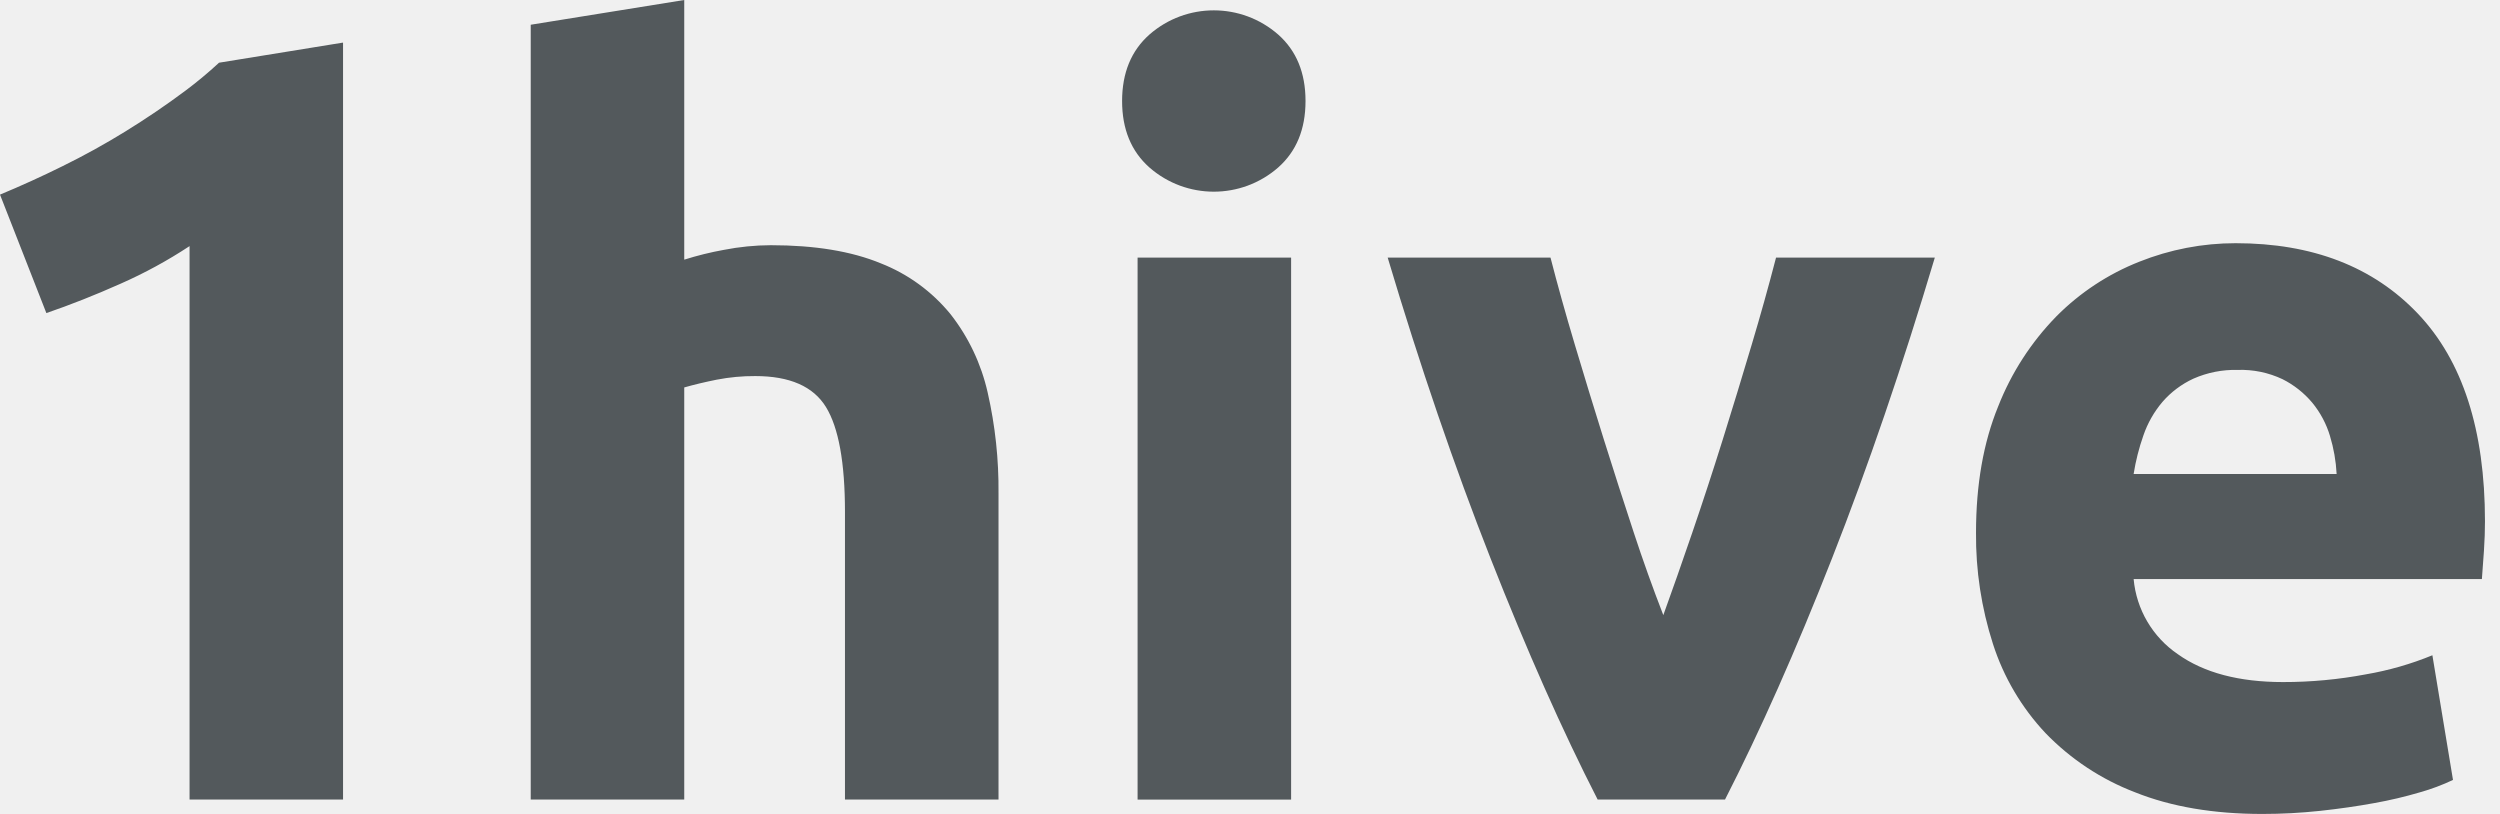
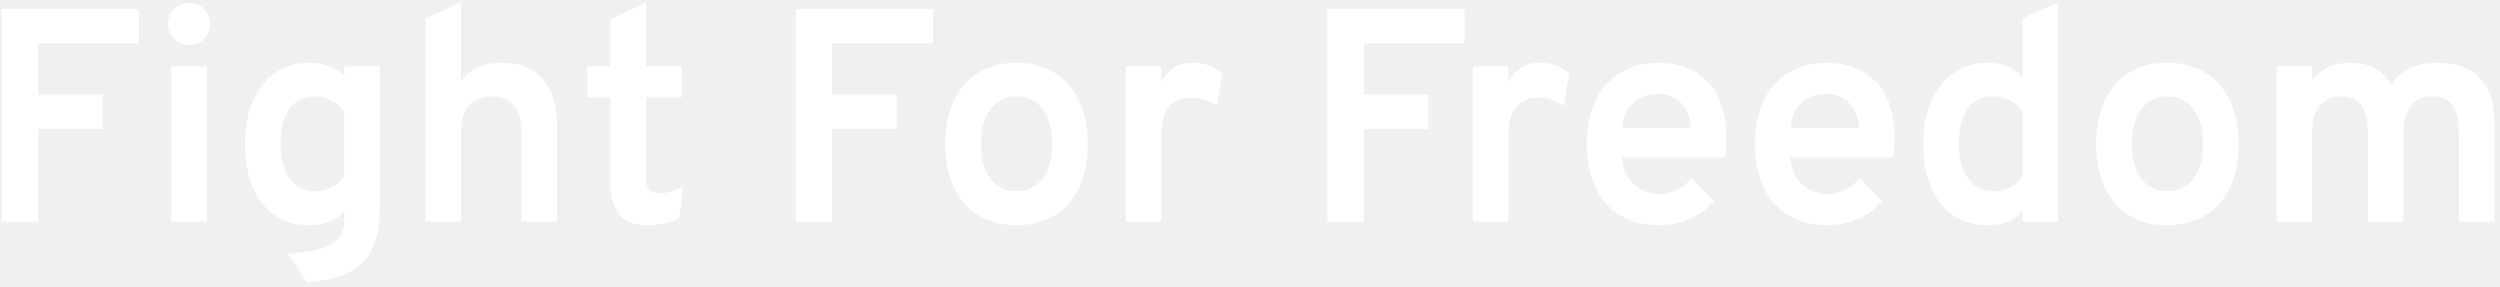
- <svg xmlns="http://www.w3.org/2000/svg" width="86" height="28" fill="none">
-   <path d="M18.257 27.504V.851L23.538 0v8.932c.448-.141.903-.254 1.365-.337a8.558 8.558 0 011.613-.16c1.512 0 2.77.207 3.774.62a5.863 5.863 0 012.41 1.755 6.787 6.787 0 011.276 2.694c.26 1.14.384 2.305.373 3.473v10.527h-5.282v-9.889c0-1.7-.218-2.906-.655-3.615-.437-.709-1.247-1.063-2.428-1.063a6.776 6.776 0 00-1.33.124c-.413.083-.785.172-1.116.267v14.176h-5.28zM44.91 3.474c0 .97-.313 1.732-.94 2.287a3.362 3.362 0 01-4.43 0c-.626-.555-.94-1.317-.94-2.287.001-.969.314-1.73.94-2.285a3.362 3.362 0 014.43 0c.627.555.94 1.317.94 2.285zm-.496 24.032h-5.281V8.862h5.281v18.644zm10.545-.002c-1.21-2.363-2.437-5.127-3.683-8.294-1.245-3.166-2.425-6.616-3.54-10.349h5.601c.237.921.516 1.92.837 2.995a238.765 238.765 0 002.029 6.468 57.62 57.62 0 001.015 2.836c.308-.85.64-1.796.996-2.836.356-1.04.706-2.109 1.05-3.207.343-1.099.675-2.186.995-3.261a84.59 84.59 0 00.837-2.995h5.462c-1.115 3.734-2.294 7.183-3.538 10.35-1.243 3.165-2.47 5.93-3.679 8.293h-4.383zm13.016-9.179c0-1.653.254-3.1.761-4.342a9.3 9.3 0 012.003-3.1 8.32 8.32 0 012.853-1.88 8.929 8.929 0 013.314-.637c2.646 0 4.737.81 6.273 2.428 1.536 1.618 2.304 3.999 2.304 7.14 0 .308-.011.644-.035 1.01-.024.365-.047.69-.071.975h-11.98a3.507 3.507 0 001.523 2.587c.898.638 2.103.957 3.615.957.958.001 1.913-.088 2.854-.266.783-.134 1.55-.354 2.285-.656l.709 4.289a7.287 7.287 0 01-1.135.425c-.518.153-1.044.277-1.577.372-.579.106-1.2.195-1.86.267-.66.07-1.322.106-1.985.106-1.678 0-3.137-.248-4.377-.744a8.518 8.518 0 01-3.084-2.038 8.083 8.083 0 01-1.807-3.066 12.144 12.144 0 01-.583-3.827zm12.405-2.02a5.482 5.482 0 00-.23-1.312 3.281 3.281 0 00-.603-1.134 3.218 3.218 0 00-1.028-.815 3.348 3.348 0 00-1.543-.319 3.55 3.55 0 00-1.523.301c-.407.188-.77.46-1.063.798-.289.34-.511.73-.656 1.152a7.531 7.531 0 00-.337 1.329h6.983zM7.536 2.156a14.39 14.39 0 01-1.174.976c-.65.485-1.33.946-2.038 1.383a25.7 25.7 0 01-2.18 1.205A36.15 36.15 0 010 6.695l1.595 4.075c.827-.284 1.678-.62 2.552-1.01a16.14 16.14 0 002.374-1.294v19.038h5.28V1.467h-.013l-4.252.69z" fill="#2C3437" fill-opacity=".8" />
+ <svg xmlns="http://www.w3.org/2000/svg" width="428" height="49" viewBox="0 0 428 49" fill="none">
+   <path d="M0.287 37.934H6.527V22.074H17.551V16.198H6.527V7.41H23.791V1.534H0.287V37.934ZM32.391 7.722C34.419 7.722 35.979 6.11 35.979 4.082C35.979 2.106 34.419 0.494 32.391 0.494C30.363 0.494 28.751 2.106 28.751 4.082C28.751 6.11 30.363 7.722 32.391 7.722ZM29.323 37.934H35.407V11.362H29.323V37.934ZM52.492 48.334C61.644 47.658 65.023 44.07 65.023 35.282V11.362H58.939V12.974C57.691 11.726 55.715 10.738 52.959 10.738C46.459 10.738 41.935 15.938 41.935 24.622C41.935 33.878 46.667 38.558 52.907 38.558C55.299 38.558 57.379 37.882 58.939 36.166V37.674C58.939 41.262 56.755 42.926 49.267 43.446L52.492 48.334ZM53.947 32.734C50.151 32.734 48.019 29.51 48.019 24.622C48.019 19.37 50.151 16.51 53.947 16.51C56.287 16.51 58.004 17.758 58.939 19.11V30.134C57.847 31.798 56.131 32.734 53.947 32.734ZM72.841 37.934H78.925V22.49C78.925 18.122 81.213 16.51 84.333 16.51C87.349 16.51 89.273 18.278 89.273 22.594V37.934H95.357V21.606C95.357 13.494 90.989 10.738 85.945 10.738C82.929 10.738 80.641 11.778 78.925 13.858V0.39L72.841 3.198V37.934ZM110.703 38.558C112.887 38.558 114.759 38.142 116.267 37.362L116.995 31.902C115.591 32.682 114.187 33.098 112.835 33.098C111.223 33.098 110.599 32.058 110.599 30.55V16.666H116.735V11.362H110.599V0.39L104.515 3.302V11.362H100.563V16.666H104.515V31.746C104.515 35.958 106.335 38.558 110.703 38.558ZM136.228 37.934H142.468V22.074H153.492V16.198H142.468V7.41H159.732V1.534H136.228V37.934ZM173.998 38.558C181.486 38.558 186.218 33.41 186.218 24.674C186.218 15.99 181.486 10.738 173.998 10.738C166.562 10.738 161.83 15.99 161.83 24.674C161.83 33.41 166.562 38.558 173.998 38.558ZM173.998 32.734C170.306 32.734 167.914 29.718 167.914 24.674C167.914 19.63 170.306 16.51 173.998 16.51C177.794 16.51 180.134 19.63 180.134 24.674C180.134 29.718 177.794 32.734 173.998 32.734ZM192.735 37.934H198.819V23.062C198.819 18.018 201.471 16.718 203.811 16.718C205.839 16.718 207.243 17.342 208.335 18.122L209.219 12.558C207.867 11.414 206.255 10.738 204.279 10.738C201.627 10.738 199.859 11.934 198.819 14.118V11.362H192.735V37.934ZM227.228 37.934H233.468V22.074H244.492V16.198H233.468V7.41H250.732V1.534H227.228V37.934ZM252.15 37.934H258.234V23.062C258.234 18.018 260.886 16.718 263.226 16.718C265.254 16.718 266.658 17.342 267.75 18.122L268.634 12.558C267.282 11.414 265.67 10.738 263.694 10.738C261.042 10.738 259.274 11.934 258.234 14.118V11.362H252.15V37.934ZM283.942 38.558C288.206 38.558 291.326 36.894 293.406 34.398L289.558 30.446C288.154 32.318 286.282 33.202 283.942 33.202C280.77 33.202 277.91 30.862 277.702 26.962H295.33C295.486 25.766 295.538 24.31 295.538 23.218C295.538 14.69 290.338 10.738 283.942 10.738C276.506 10.738 271.67 15.938 271.67 24.622C271.67 33.358 276.402 38.558 283.942 38.558ZM277.754 21.918C278.066 17.758 280.666 16.094 283.942 16.094C286.698 16.094 289.246 17.862 289.506 21.918H277.754ZM312.735 38.558C316.999 38.558 320.119 36.894 322.199 34.398L318.351 30.446C316.947 32.318 315.075 33.202 312.735 33.202C309.563 33.202 306.703 30.862 306.495 26.962H324.123C324.279 25.766 324.331 24.31 324.331 23.218C324.331 14.69 319.131 10.738 312.735 10.738C305.299 10.738 300.463 15.938 300.463 24.622C300.463 33.358 305.195 38.558 312.735 38.558ZM306.547 21.918C306.859 17.758 309.459 16.094 312.735 16.094C315.491 16.094 318.039 17.862 318.299 21.918H306.547ZM340.28 38.558C343.088 38.558 345.012 37.622 346.26 36.01V37.934H352.344V0.39L346.26 3.146V13.234C345.012 11.778 343.088 10.738 340.28 10.738C333.884 10.738 329.256 15.938 329.256 24.622C329.256 33.462 333.572 38.558 340.28 38.558ZM341.216 32.734C337.472 32.734 335.34 29.458 335.34 24.622C335.34 19.37 337.472 16.51 341.216 16.51C343.764 16.51 345.48 17.914 346.26 19.058V30.186C345.168 31.85 343.504 32.734 341.216 32.734ZM371.029 38.558C378.517 38.558 383.249 33.41 383.249 24.674C383.249 15.99 378.517 10.738 371.029 10.738C363.593 10.738 358.861 15.99 358.861 24.674C358.861 33.41 363.593 38.558 371.029 38.558ZM371.029 32.734C367.337 32.734 364.945 29.718 364.945 24.674C364.945 19.63 367.337 16.51 371.029 16.51C374.825 16.51 377.165 19.63 377.165 24.674C377.165 29.718 374.825 32.734 371.029 32.734ZM420.967 37.934H427.051V20.982C427.051 13.494 422.839 10.738 417.327 10.738C413.895 10.738 411.087 11.882 409.319 14.482C407.915 11.934 405.523 10.738 402.351 10.738C399.595 10.738 397.359 11.778 395.851 13.806V11.362H389.767V37.934H395.851V22.802C395.851 18.538 397.827 16.51 400.843 16.51C403.963 16.51 405.367 18.538 405.367 22.698V37.934H411.451V22.802C411.451 18.538 413.375 16.51 416.443 16.51C419.563 16.51 420.967 18.538 420.967 22.698V37.934Z" fill="white" />
</svg>
